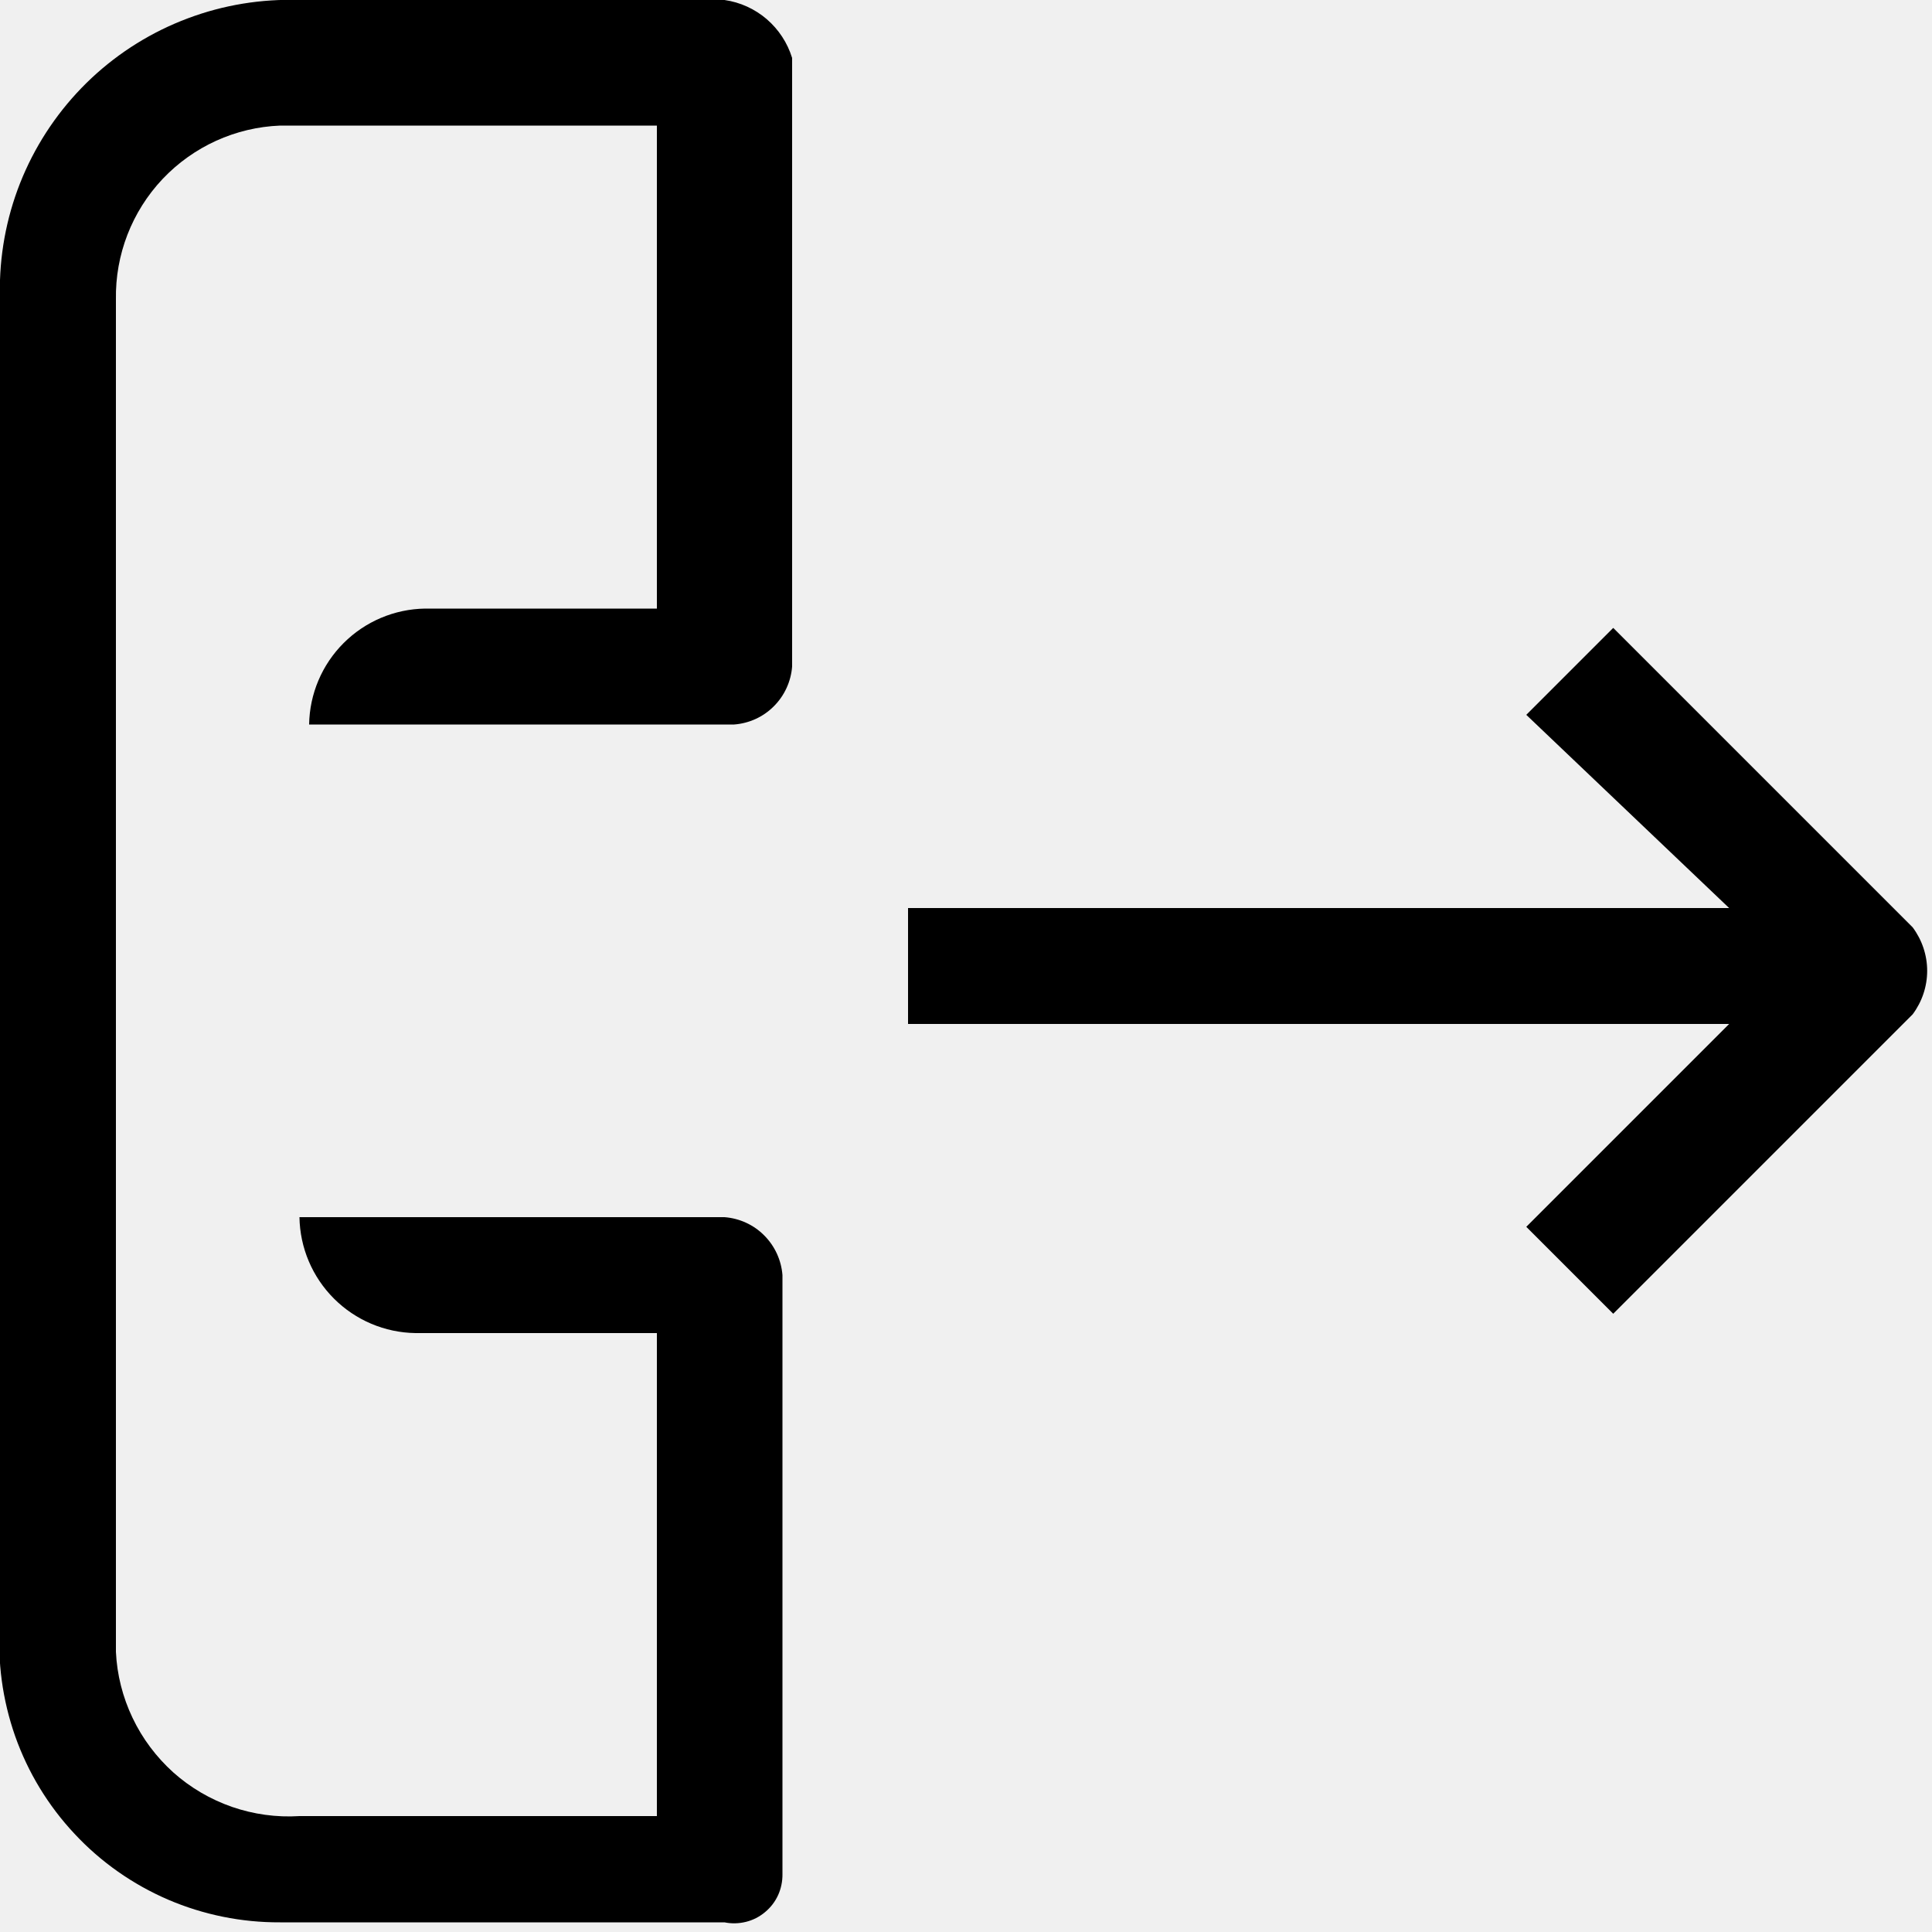
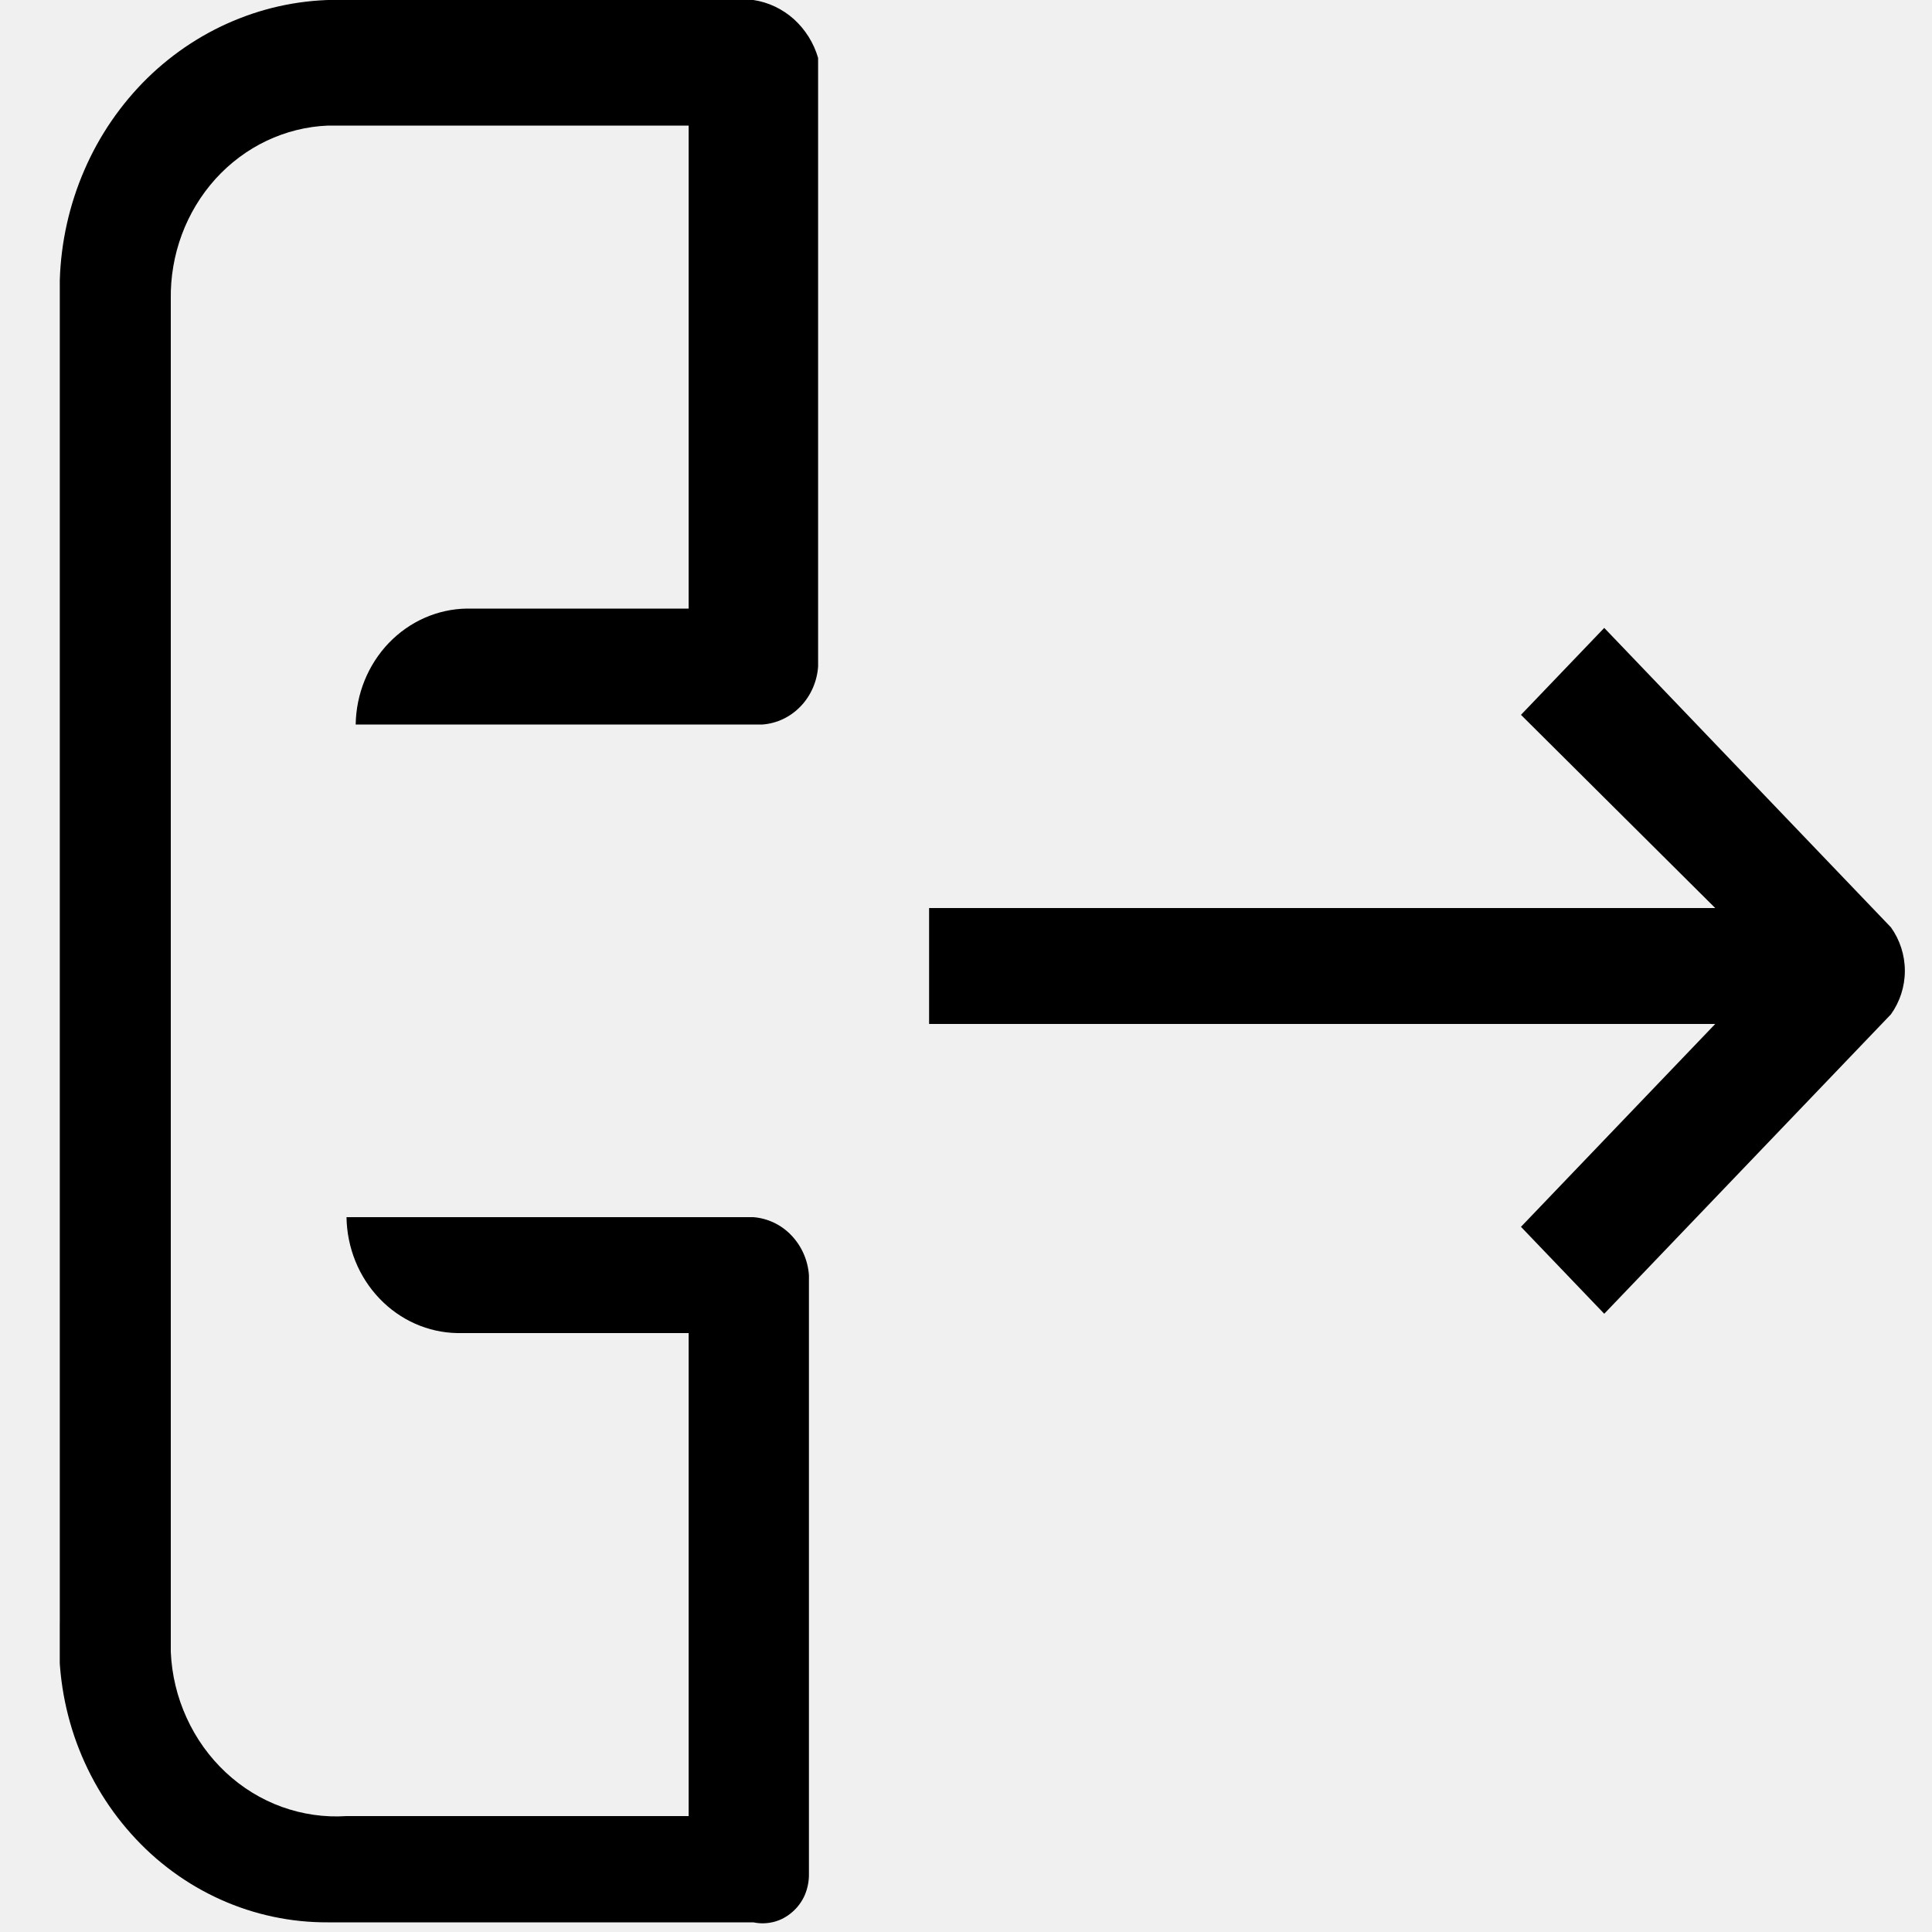
<svg xmlns="http://www.w3.org/2000/svg" width="20" height="20" viewBox="0 0 20 20" fill="none">
-   <g clip-path="url(#clip0_2403_1829)">
-     <path d="M17.9 9.4H9.4V10.6H17.9L15.8 12.7L16.7 13.6L19.8 10.5C19.897 10.37 19.95 10.212 19.95 10.05C19.95 9.888 19.897 9.73 19.8 9.6L16.7 6.5L15.8 7.4L17.9 9.4Z" fill="black" />
-     <path d="M8.1 19.4V13.2C8.088 13.045 8.021 12.899 7.911 12.789C7.801 12.678 7.655 12.612 7.5 12.6H3.1C3.105 12.917 3.233 13.219 3.457 13.443C3.681 13.667 3.983 13.795 4.3 13.8H6.8V18.8H3.1C2.863 18.815 2.626 18.782 2.402 18.705C2.178 18.627 1.971 18.506 1.794 18.348C1.618 18.189 1.474 17.998 1.372 17.783C1.27 17.569 1.211 17.337 1.2 17.1V3.1C1.192 2.637 1.365 2.19 1.683 1.853C2.001 1.517 2.438 1.318 2.9 1.3H6.8V6.3H4.4C4.083 6.305 3.781 6.433 3.557 6.657C3.333 6.881 3.205 7.183 3.2 7.5H7.6C7.755 7.488 7.901 7.422 8.011 7.311C8.121 7.201 8.188 7.055 8.2 6.9V0.6C8.152 0.444 8.061 0.305 7.937 0.198C7.813 0.092 7.662 0.023 7.5 1.23734e-05H3.1C2.706 -0.013 2.313 0.051 1.944 0.19C1.575 0.328 1.237 0.538 0.949 0.807C0.661 1.077 0.429 1.4 0.266 1.759C0.103 2.118 0.013 2.506 -4.64045e-05 2.9V16.8C-0.029 17.198 0.025 17.597 0.157 17.973C0.29 18.349 0.499 18.693 0.772 18.984C1.044 19.276 1.374 19.507 1.74 19.665C2.106 19.822 2.501 19.902 2.9 19.9H7.5C7.573 19.915 7.649 19.913 7.722 19.895C7.795 19.877 7.863 19.842 7.92 19.794C7.978 19.746 8.024 19.686 8.055 19.618C8.086 19.549 8.101 19.475 8.1 19.4Z" fill="black" />
+   <g clip-path="url(#clip0_2403_1625)">
+     <path d="M17.756 9.4H9.618V10.6H17.756L15.745 12.7L16.607 13.6L19.575 10.5C19.668 10.37 19.719 10.212 19.719 10.05C19.719 9.888 19.668 9.73 19.575 9.6L16.607 6.5L15.745 7.4L17.756 9.4Z" fill="black" />
+     <path d="M8.374 19.4V13.2C8.363 13.045 8.298 12.899 8.193 12.789C8.088 12.678 7.948 12.612 7.799 12.6H3.587C3.592 12.917 3.714 13.219 3.929 13.443C4.143 13.667 4.432 13.795 4.735 13.8H7.129V18.8H3.587C3.36 18.815 3.133 18.782 2.918 18.705C2.703 18.627 2.506 18.506 2.337 18.348C2.167 18.189 2.03 17.998 1.932 17.783C1.834 17.569 1.778 17.337 1.768 17.1V3.1C1.76 2.637 1.926 2.19 2.23 1.853C2.534 1.517 2.952 1.318 3.395 1.3H7.129V6.3H4.831C4.528 6.305 4.239 6.433 4.024 6.657C3.81 6.881 3.687 7.183 3.682 7.5H7.895C8.044 7.488 8.183 7.422 8.289 7.311C8.394 7.201 8.458 7.055 8.469 6.9V0.6C8.424 0.444 8.336 0.305 8.218 0.198C8.099 0.092 7.954 0.023 7.799 1.23734e-05H3.587C3.209 -0.013 2.833 0.051 2.48 0.19C2.127 0.328 1.803 0.538 1.527 0.807C1.252 1.077 1.029 1.4 0.874 1.759C0.718 2.118 0.631 2.506 0.619 2.9V16.8C0.591 17.198 0.642 17.597 0.769 17.973C0.897 18.349 1.097 18.693 1.358 18.984C1.618 19.276 1.934 19.507 2.285 19.665C2.635 19.822 3.013 19.902 3.395 19.9H7.799C7.87 19.915 7.942 19.913 8.012 19.895C8.082 19.877 8.146 19.842 8.201 19.794C8.257 19.746 8.301 19.686 8.331 19.618C8.36 19.549 8.375 19.475 8.374 19.4Z" fill="black" />
  </g>
  <defs>
-     <clipPath id="clip0_2403_1829">
-       <rect width="20" height="20" fill="white" />
+     <clipPath id="clip0_2403_1625">
+       <rect width="19.148" height="20" fill="white" transform="translate(0.618652)" />
    </clipPath>
  </defs>
</svg>
